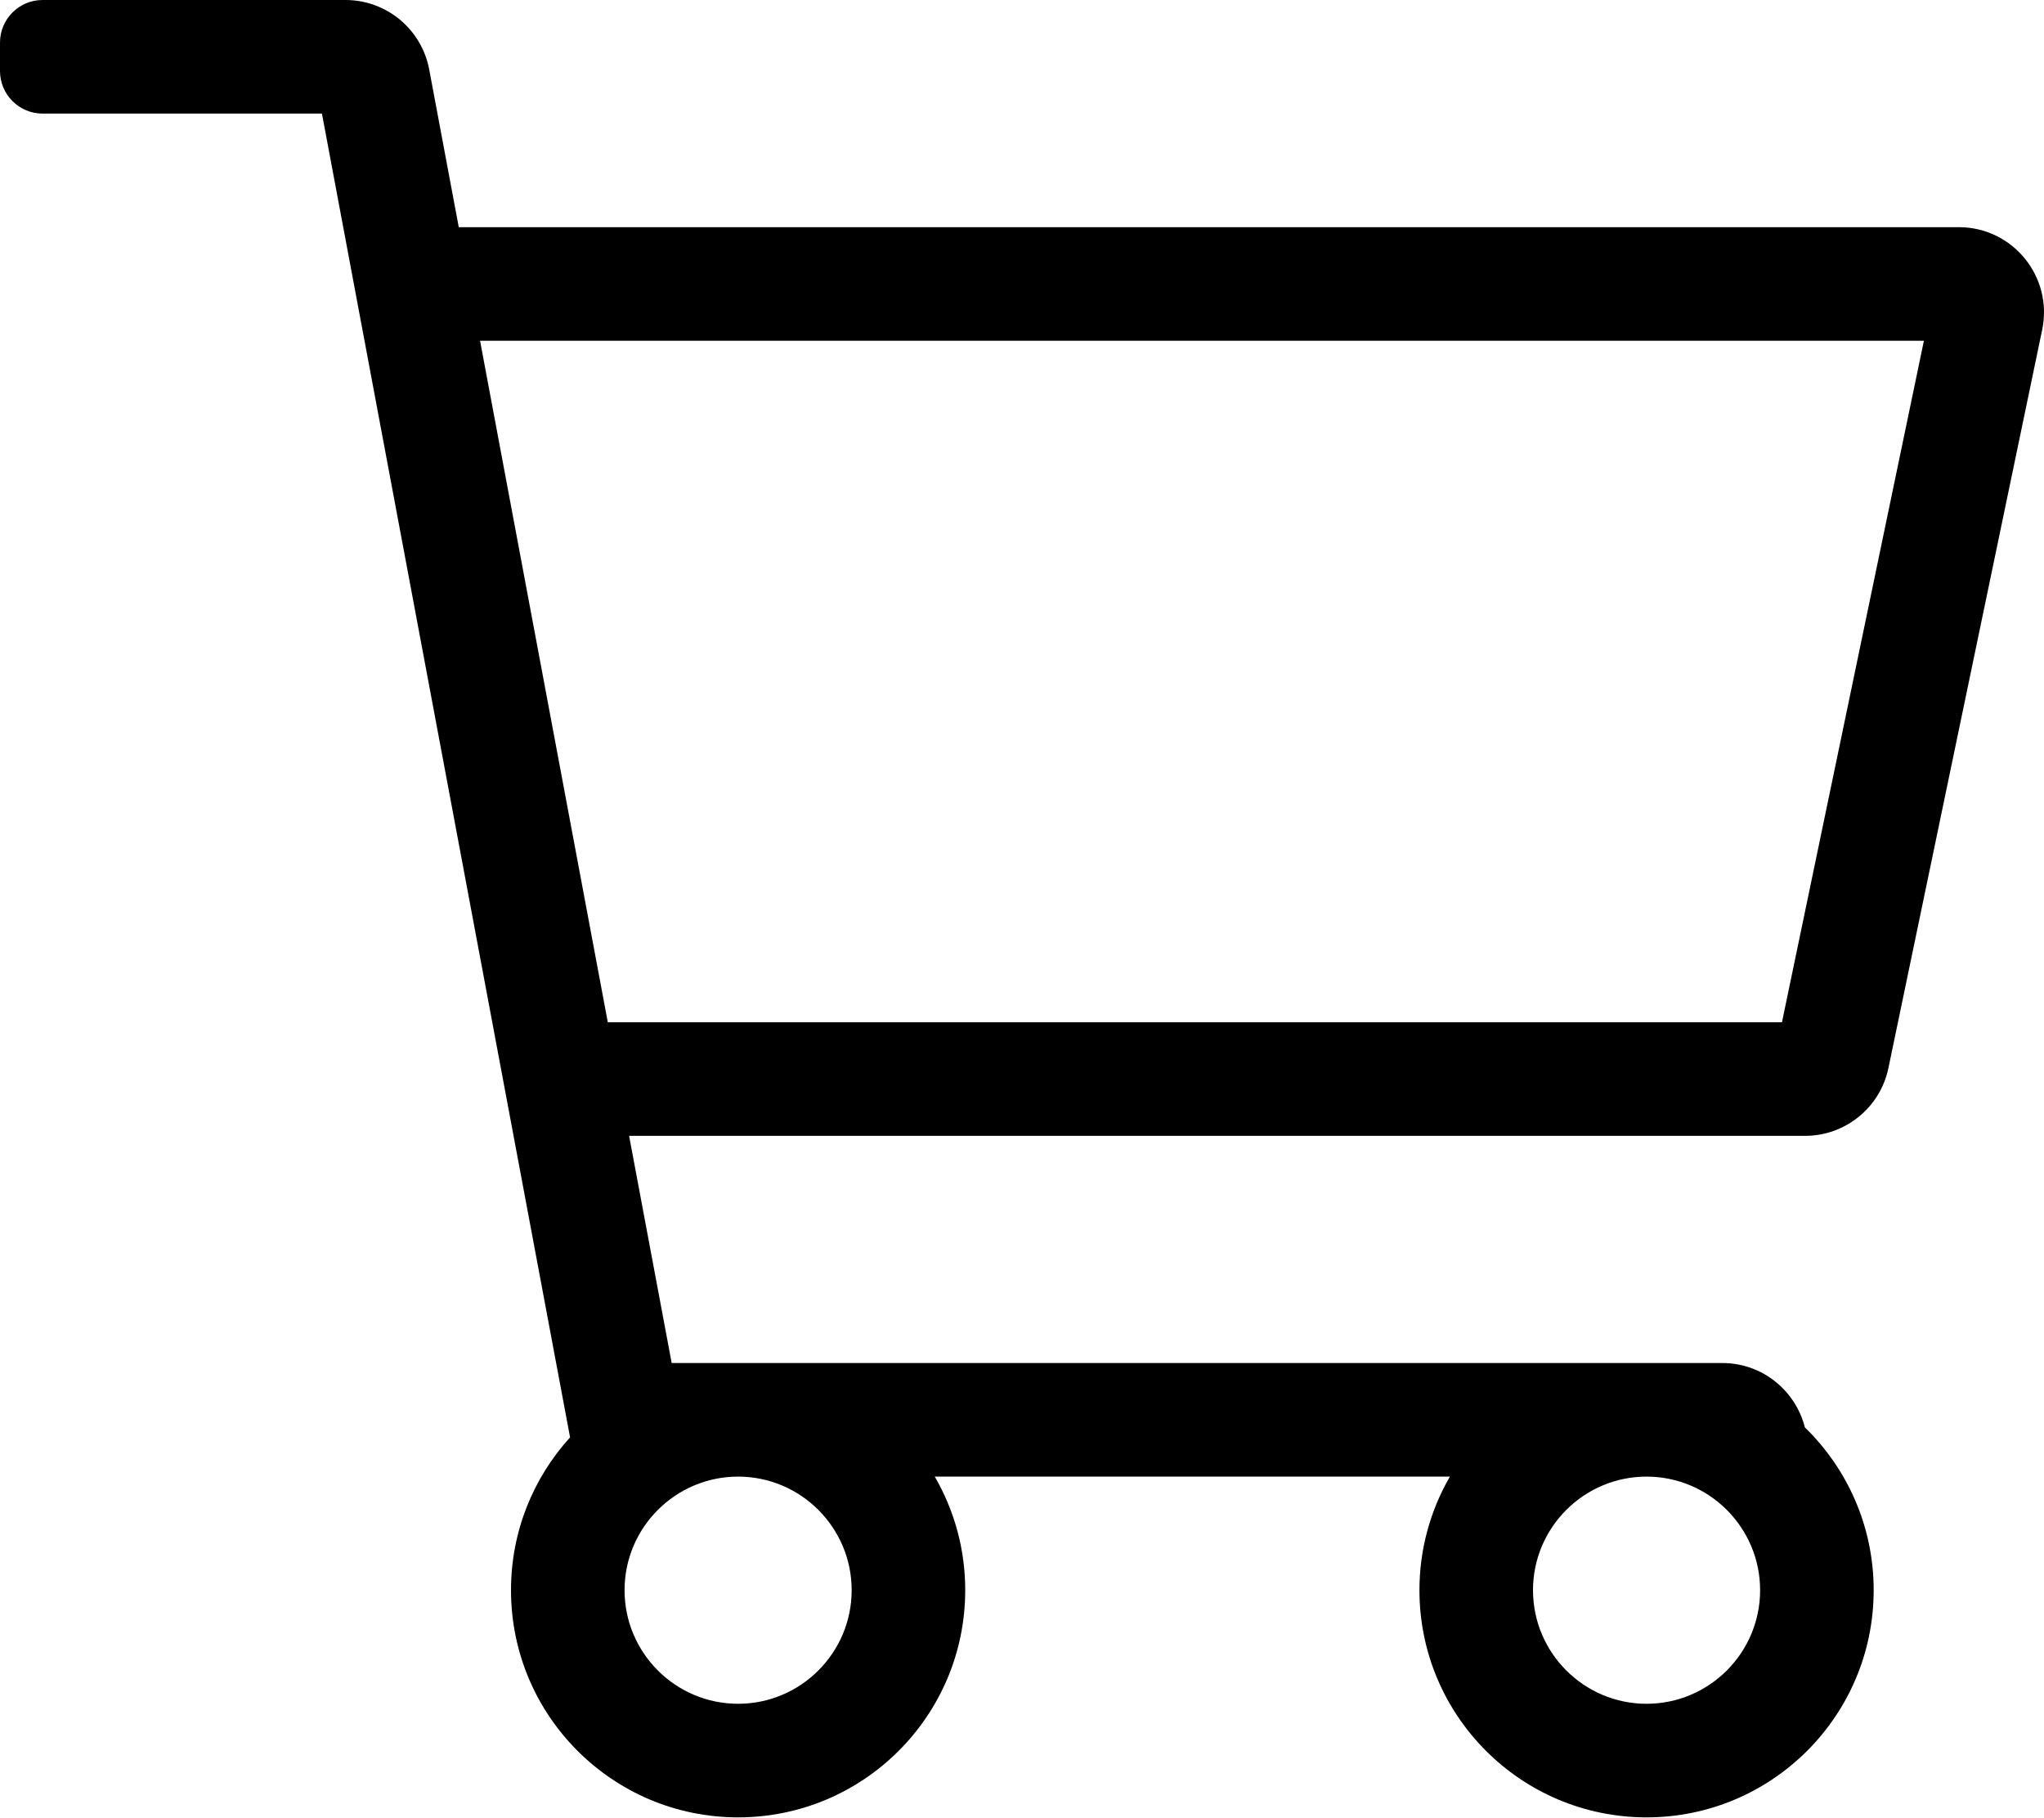
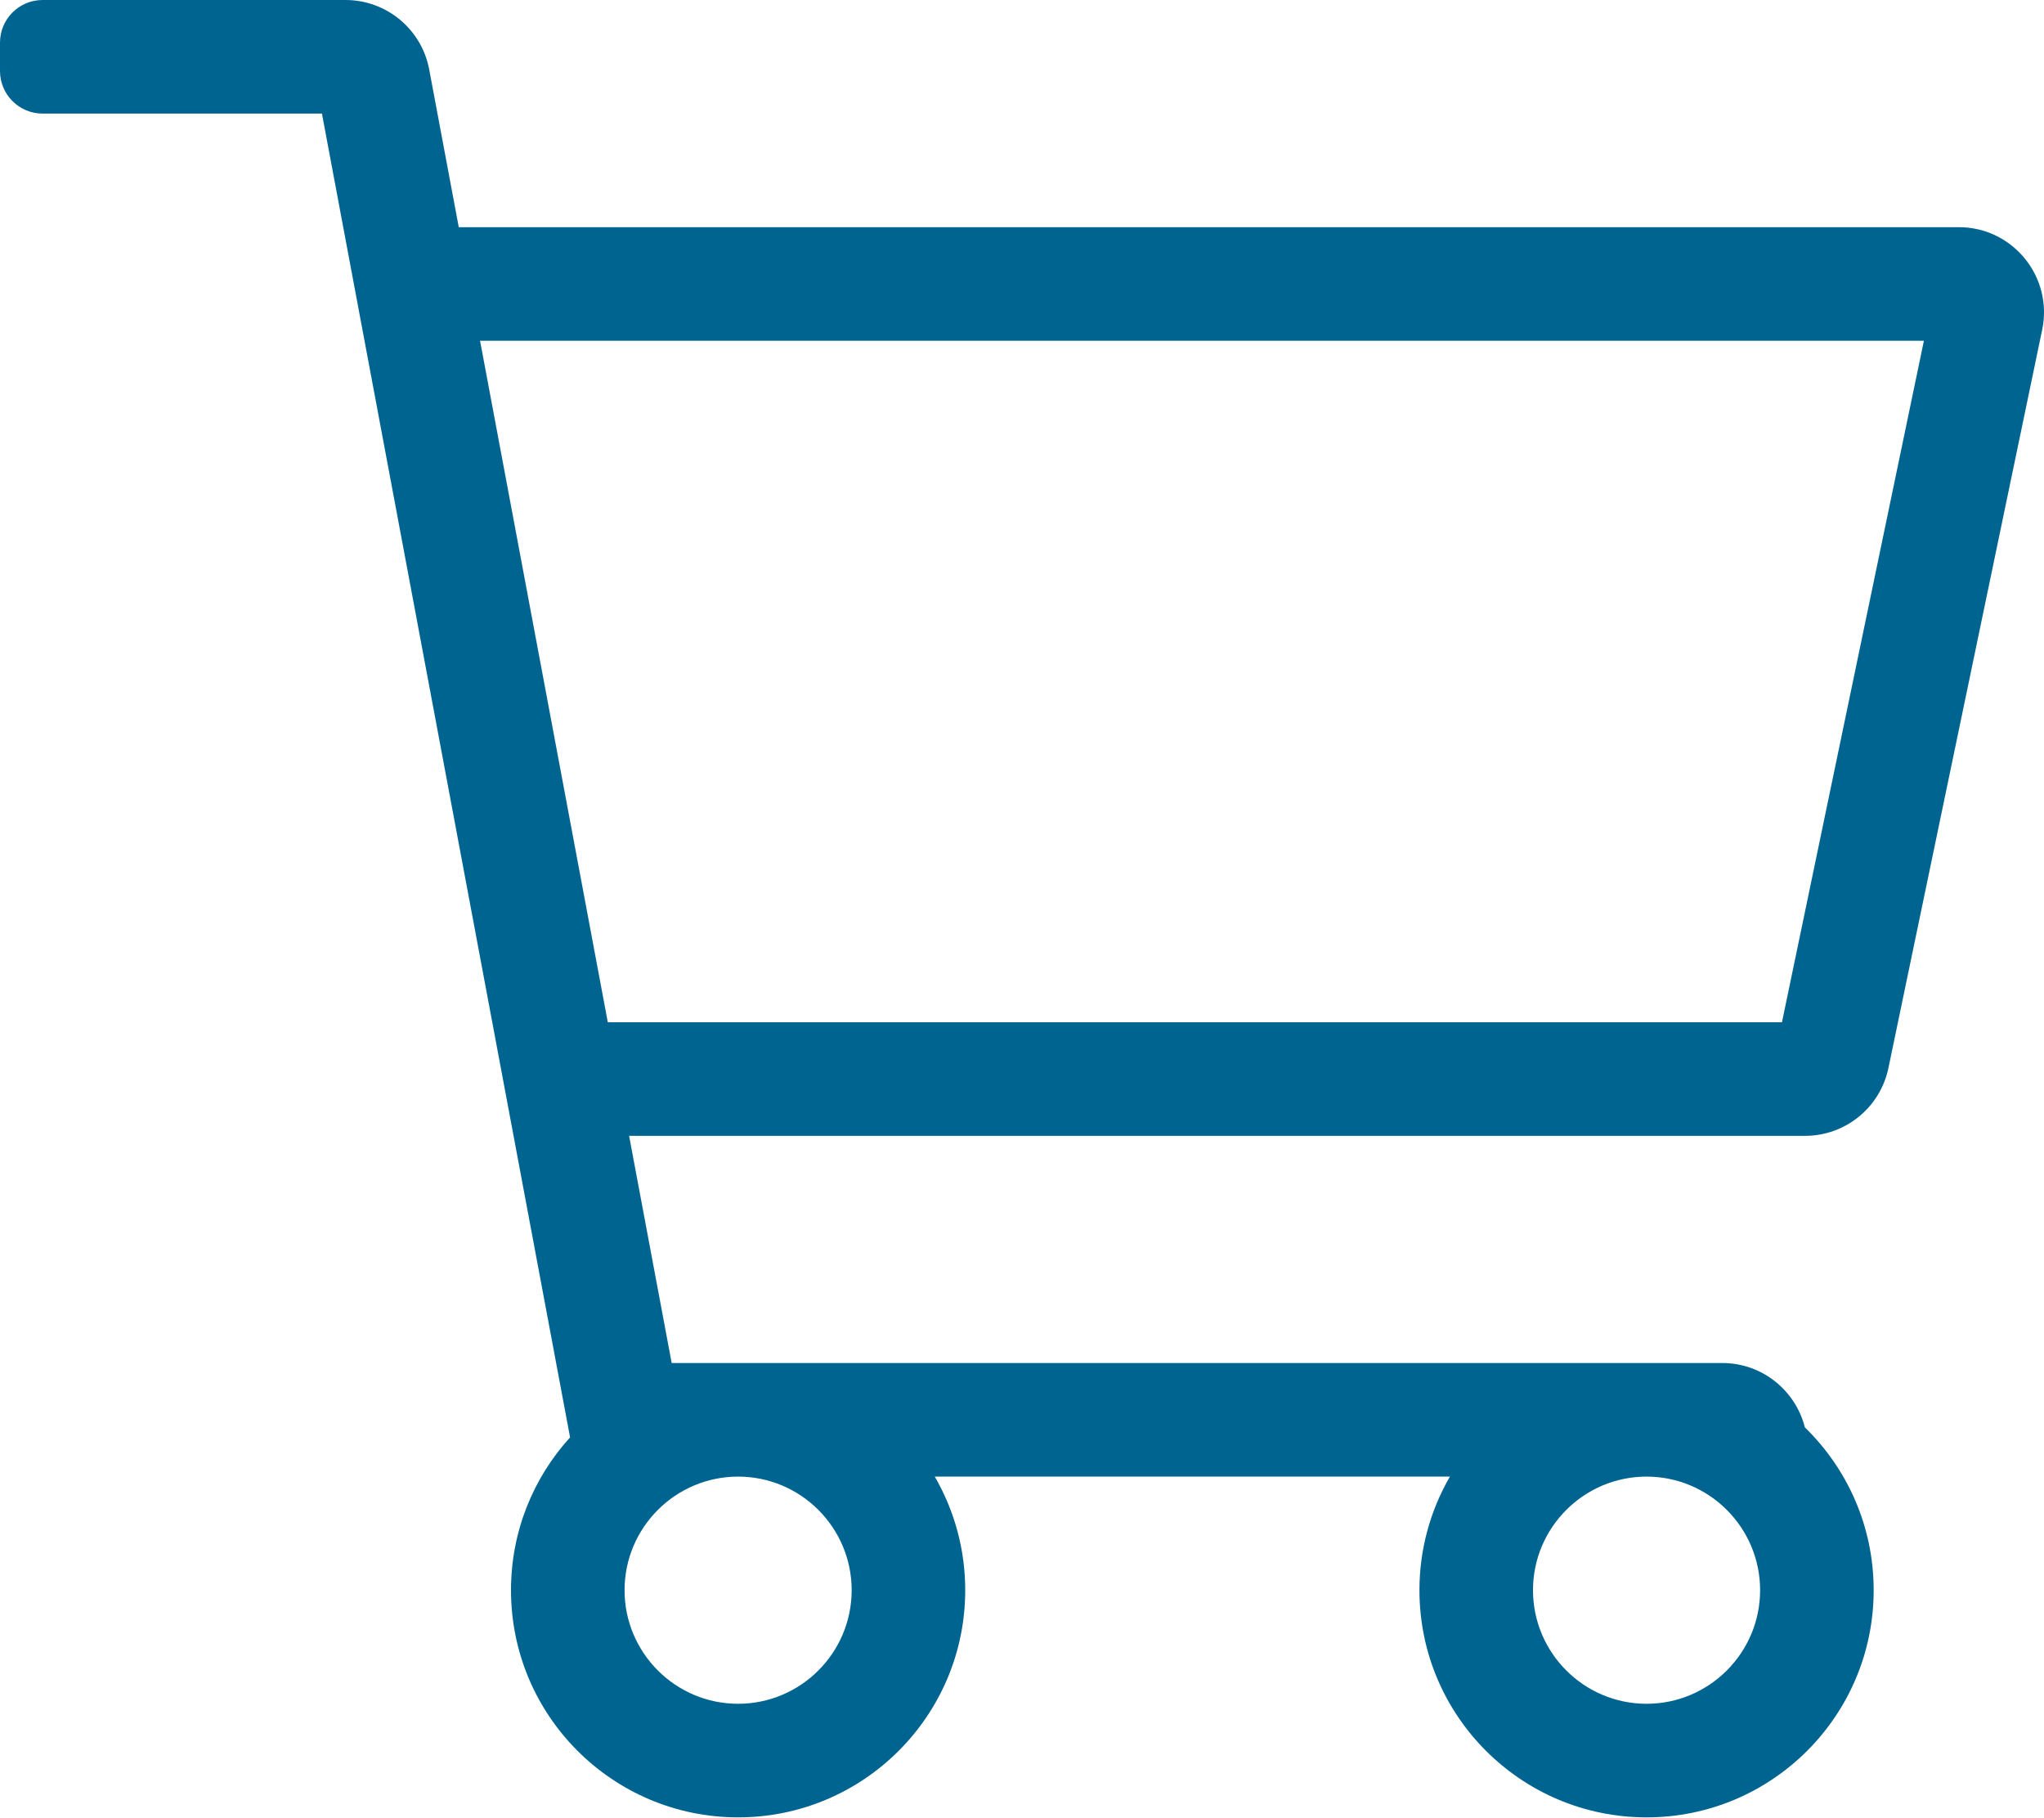
<svg xmlns="http://www.w3.org/2000/svg" aria-hidden="true" focusable="false" data-prefix="fal" data-icon="shopping-cart" role="img" viewBox="0 0 576 512" class="svg-inline--fa fa-shopping-cart fa-w-18 fa-3x">
-   <path fill="currentColor" d="M551.991 64H129.28l-8.329-44.423C118.822 8.226 108.911 0 97.362 0H12C5.373 0 0 5.373 0 12v8c0 6.627 5.373 12 12 12h78.72l69.927 372.946C150.305 416.314 144 431.42 144 448c0 35.346 28.654 64 64 64s64-28.654 64-64a63.681 63.681 0 0 0-8.583-32h145.167a63.681 63.681 0 0 0-8.583 32c0 35.346 28.654 64 64 64 35.346 0 64-28.654 64-64 0-17.993-7.435-34.24-19.388-45.868C506.022 391.891 496.76 384 485.328 384H189.28l-12-64h331.381c11.368 0 21.177-7.976 23.496-19.105l43.331-208C578.592 77.991 567.215 64 551.991 64zM240 448c0 17.645-14.355 32-32 32s-32-14.355-32-32 14.355-32 32-32 32 14.355 32 32zm224 32c-17.645 0-32-14.355-32-32s14.355-32 32-32 32 14.355 32 32-14.355 32-32 32zm38.156-192H171.28l-36-192h406.876l-40 192z" class="" />
+   <path fill="#006491" d="M551.991 64H129.28l-8.329-44.423C118.822 8.226 108.911 0 97.362 0H12C5.373 0 0 5.373 0 12v8c0 6.627 5.373 12 12 12h78.72l69.927 372.946C150.305 416.314 144 431.42 144 448c0 35.346 28.654 64 64 64s64-28.654 64-64a63.681 63.681 0 0 0-8.583-32h145.167a63.681 63.681 0 0 0-8.583 32c0 35.346 28.654 64 64 64 35.346 0 64-28.654 64-64 0-17.993-7.435-34.24-19.388-45.868C506.022 391.891 496.76 384 485.328 384H189.28l-12-64h331.381c11.368 0 21.177-7.976 23.496-19.105l43.331-208C578.592 77.991 567.215 64 551.991 64zM240 448c0 17.645-14.355 32-32 32s-32-14.355-32-32 14.355-32 32-32 32 14.355 32 32zm224 32c-17.645 0-32-14.355-32-32s14.355-32 32-32 32 14.355 32 32-14.355 32-32 32zm38.156-192H171.28l-36-192h406.876l-40 192z" class="" />
</svg>
